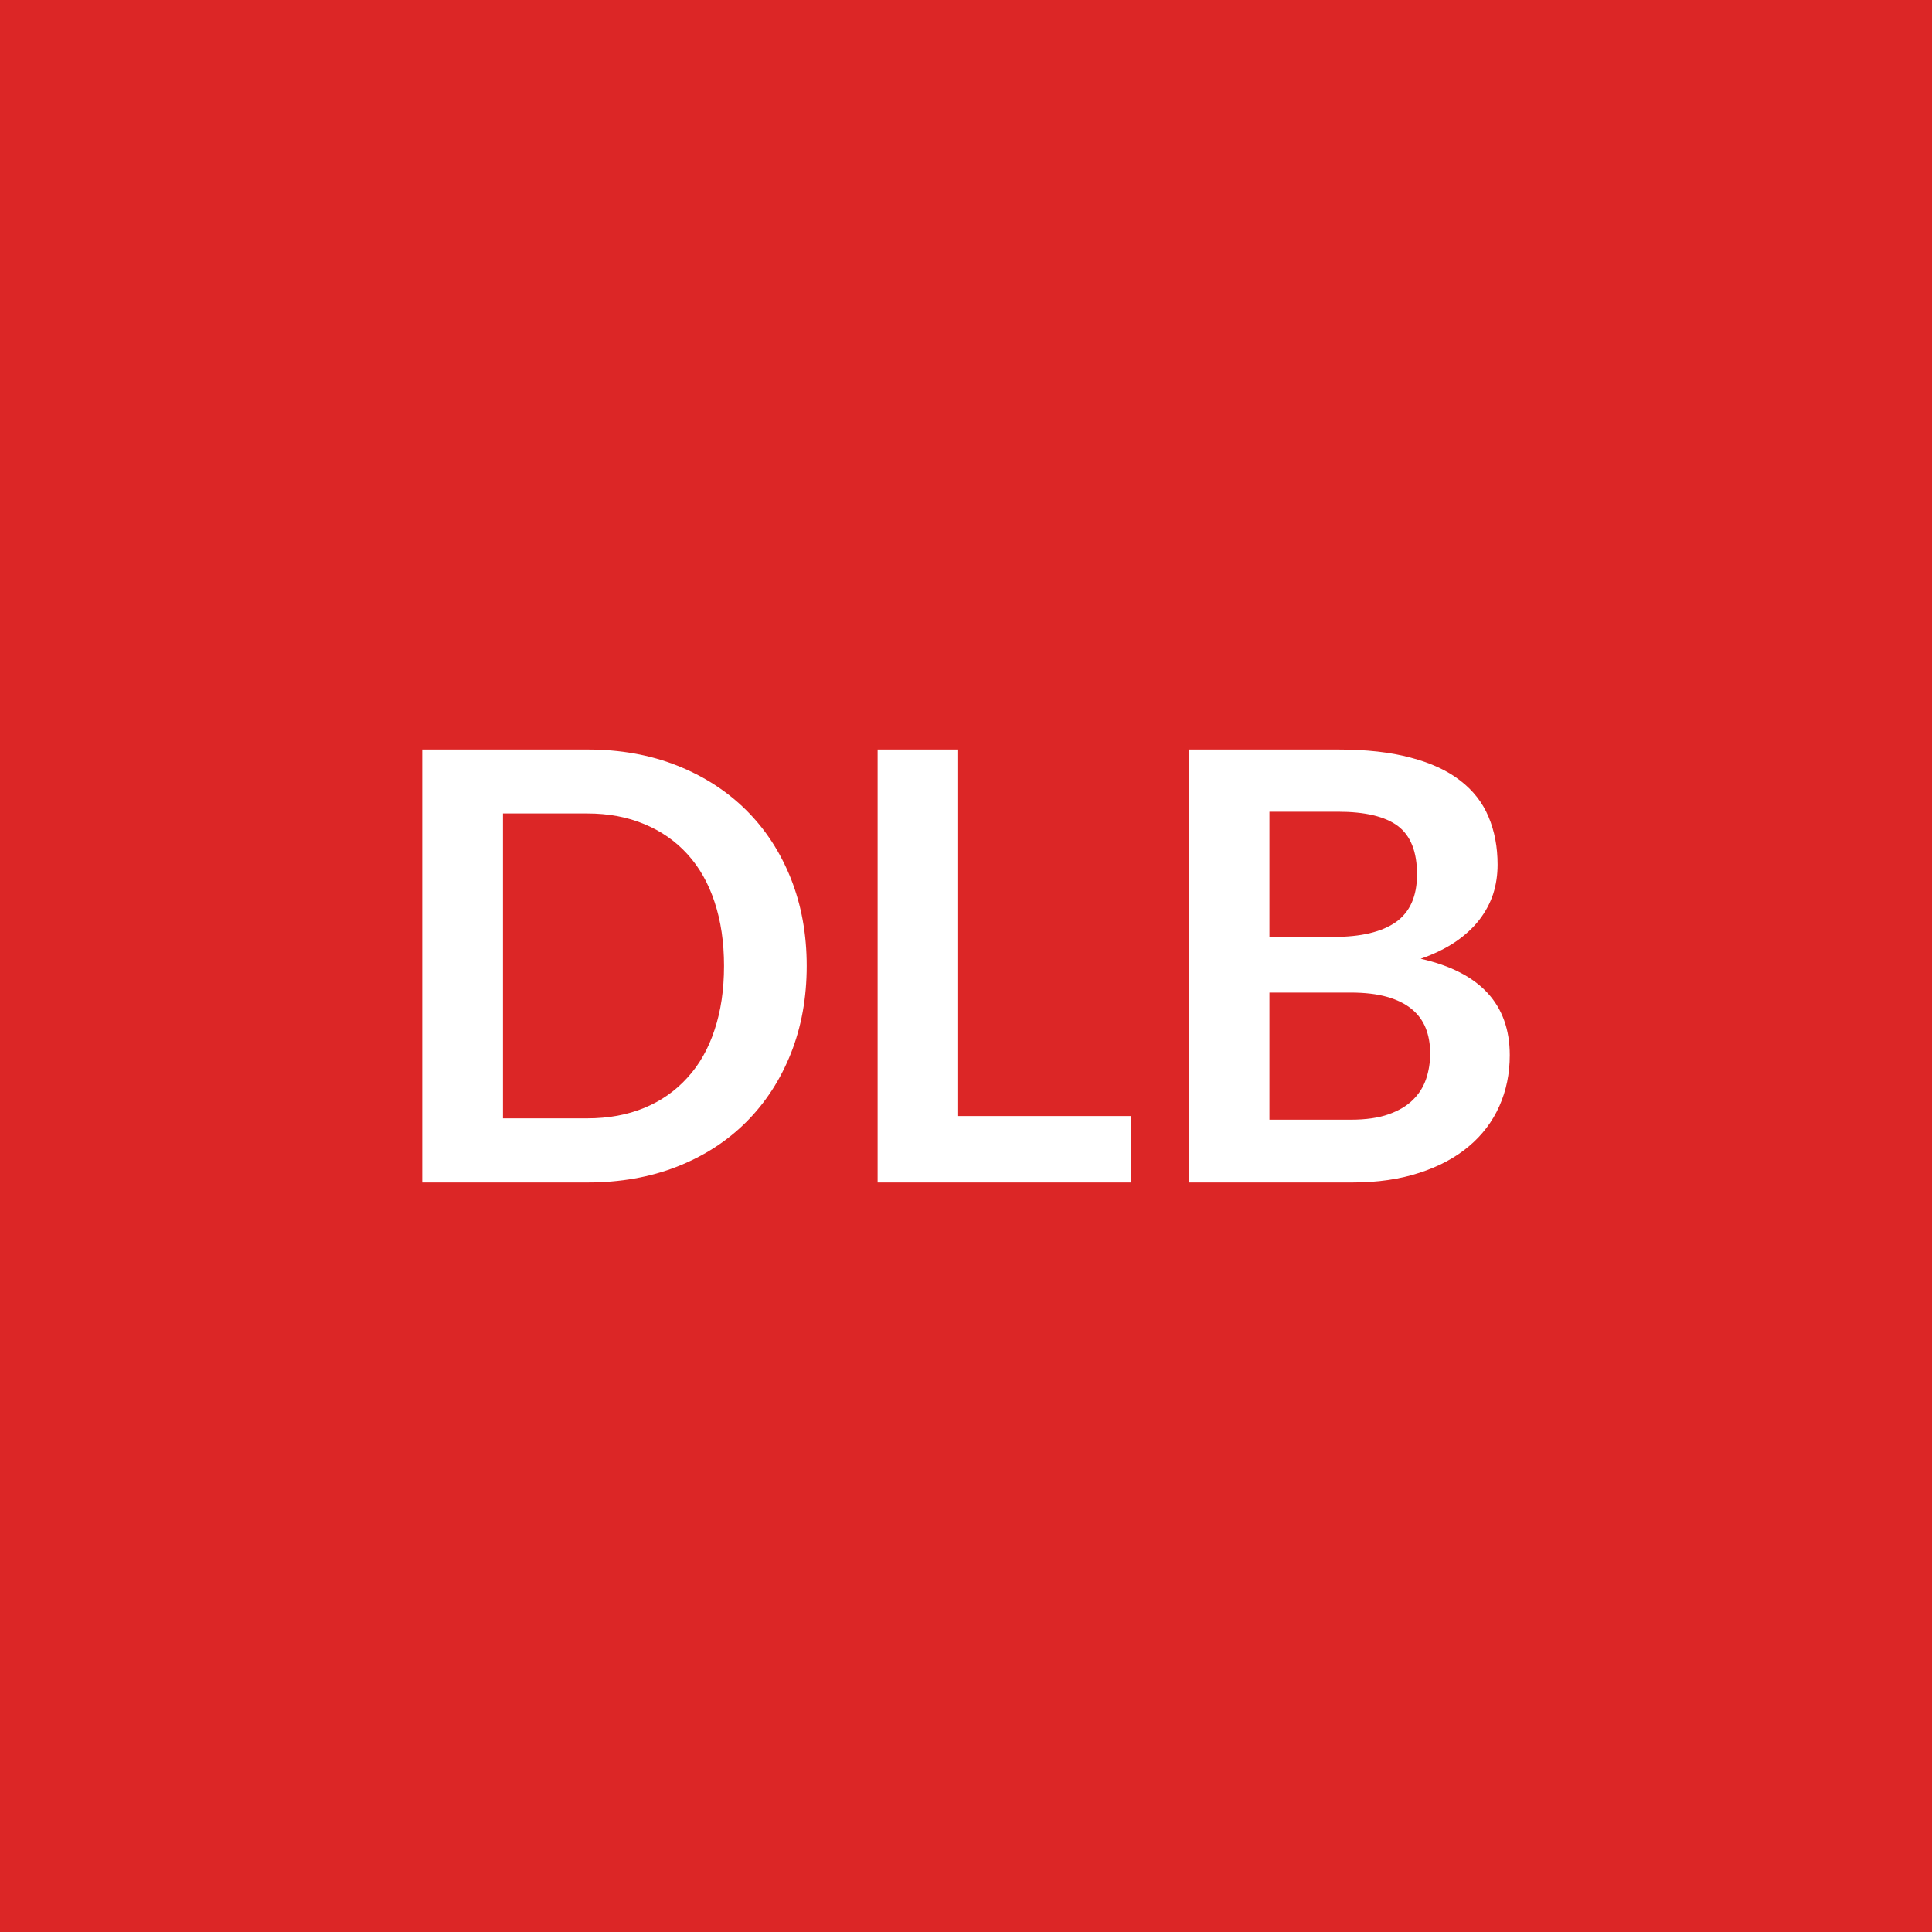
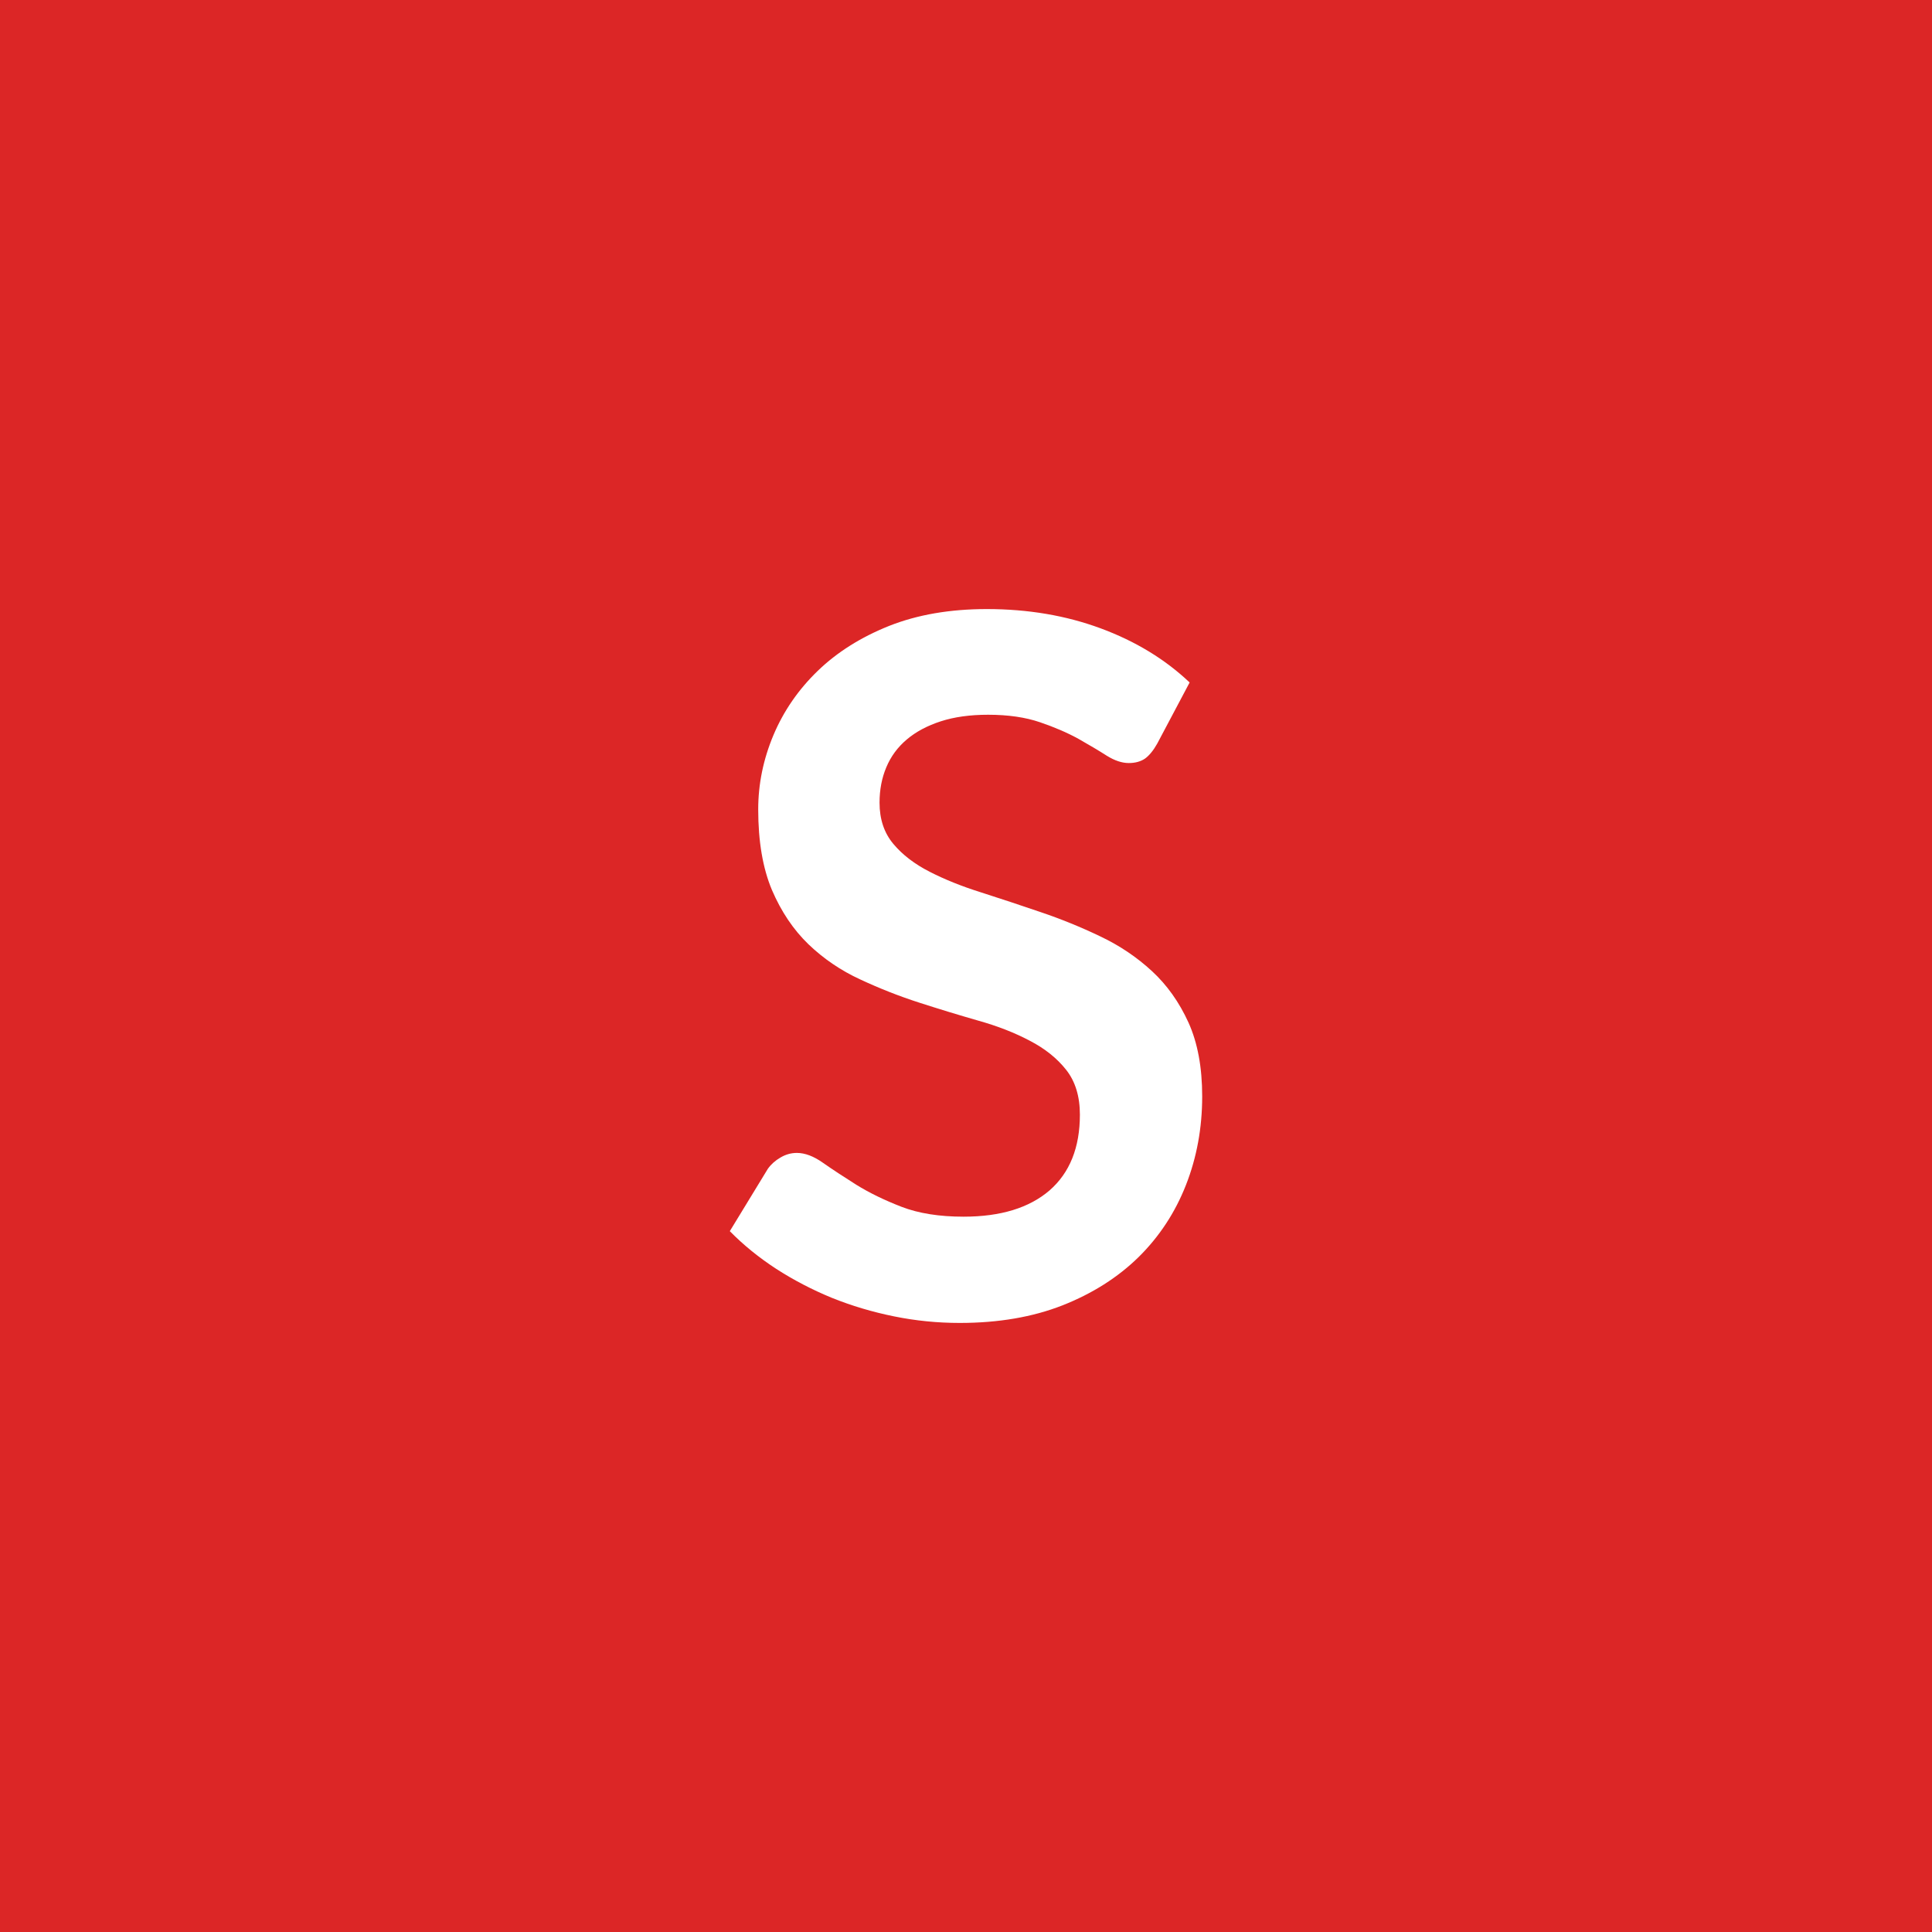
<svg xmlns="http://www.w3.org/2000/svg" width="100" height="100" viewBox="0 0 100 100">
  <rect width="100%" height="100%" fill="#dc2626" />
-   <path fill="#ffffff" d="M41.755 49.995q0 2.47-.82 4.53t-2.31 3.55-3.58 2.31-4.65.82h-8.54v-22.41h8.54q2.56 0 4.65.83t3.58 2.31 2.31 3.54.82 4.52m-4.28 0q0-1.84-.49-3.31-.48-1.46-1.41-2.48-.92-1.01-2.23-1.55-1.31-.55-2.95-.55h-4.36v15.78h4.36q1.64 0 2.95-.54t2.23-1.56q.93-1.01 1.41-2.48.49-1.46.49-3.31m12.12 7.77h8.96v3.44h-13.13v-22.41h4.17zm16.11.19h4.21q1.17 0 1.96-.28t1.26-.75q.47-.46.68-1.08t.21-1.32q0-.73-.23-1.31t-.73-.99-1.28-.63-1.88-.22h-4.2zm3.55-15.94h-3.55v6.48h3.32q2.13 0 3.23-.77 1.09-.78 1.09-2.47 0-1.75-.99-2.5-.99-.74-3.1-.74m-7.72-3.22h7.72q2.2 0 3.76.42 1.57.41 2.57 1.19 1 .77 1.46 1.87.47 1.11.47 2.48 0 .8-.23 1.52-.24.72-.72 1.34-.49.63-1.24 1.14-.76.51-1.79.87 4.61 1.04 4.61 4.99 0 1.43-.54 2.64t-1.58 2.08q-1.04.88-2.56 1.37-1.52.5-3.47.5h-8.46z" />
+   <path fill="#ffffff" d="m61.575 35.325-1.68 3.17q-.3.53-.63.77-.34.23-.84.23-.53 0-1.14-.38-.61-.39-1.46-.87-.85-.47-1.99-.86t-2.69-.39q-1.4 0-2.45.34t-1.76.94-1.06 1.44q-.35.83-.35 1.83 0 1.28.71 2.13t1.89 1.45q1.17.6 2.67 1.07 1.5.48 3.08 1.02 1.57.53 3.07 1.25 1.5.71 2.68 1.8 1.17 1.08 1.89 2.66.71 1.57.71 3.82 0 2.45-.84 4.59t-2.45 3.73q-1.61 1.58-3.94 2.5-2.32.91-5.32.91-1.73 0-3.4-.34-1.68-.34-3.22-.96-1.53-.63-2.88-1.5-1.35-.88-2.4-1.95l1.97-3.23q.25-.35.65-.58.4-.24.85-.24.63 0 1.35.51.73.51 1.73 1.14 1 .62 2.34 1.14 1.33.51 3.21.51 2.87 0 4.45-1.36 1.57-1.37 1.57-3.92 0-1.42-.71-2.32t-1.89-1.51q-1.17-.62-2.67-1.04-1.5-.43-3.05-.93t-3.05-1.2q-1.5-.69-2.68-1.82-1.17-1.13-1.89-2.81-.71-1.69-.71-4.17 0-1.97.79-3.85.79-1.87 2.29-3.32t3.7-2.33q2.2-.87 5.05-.87 3.2 0 5.9 1t4.6 2.8" />
</svg>
